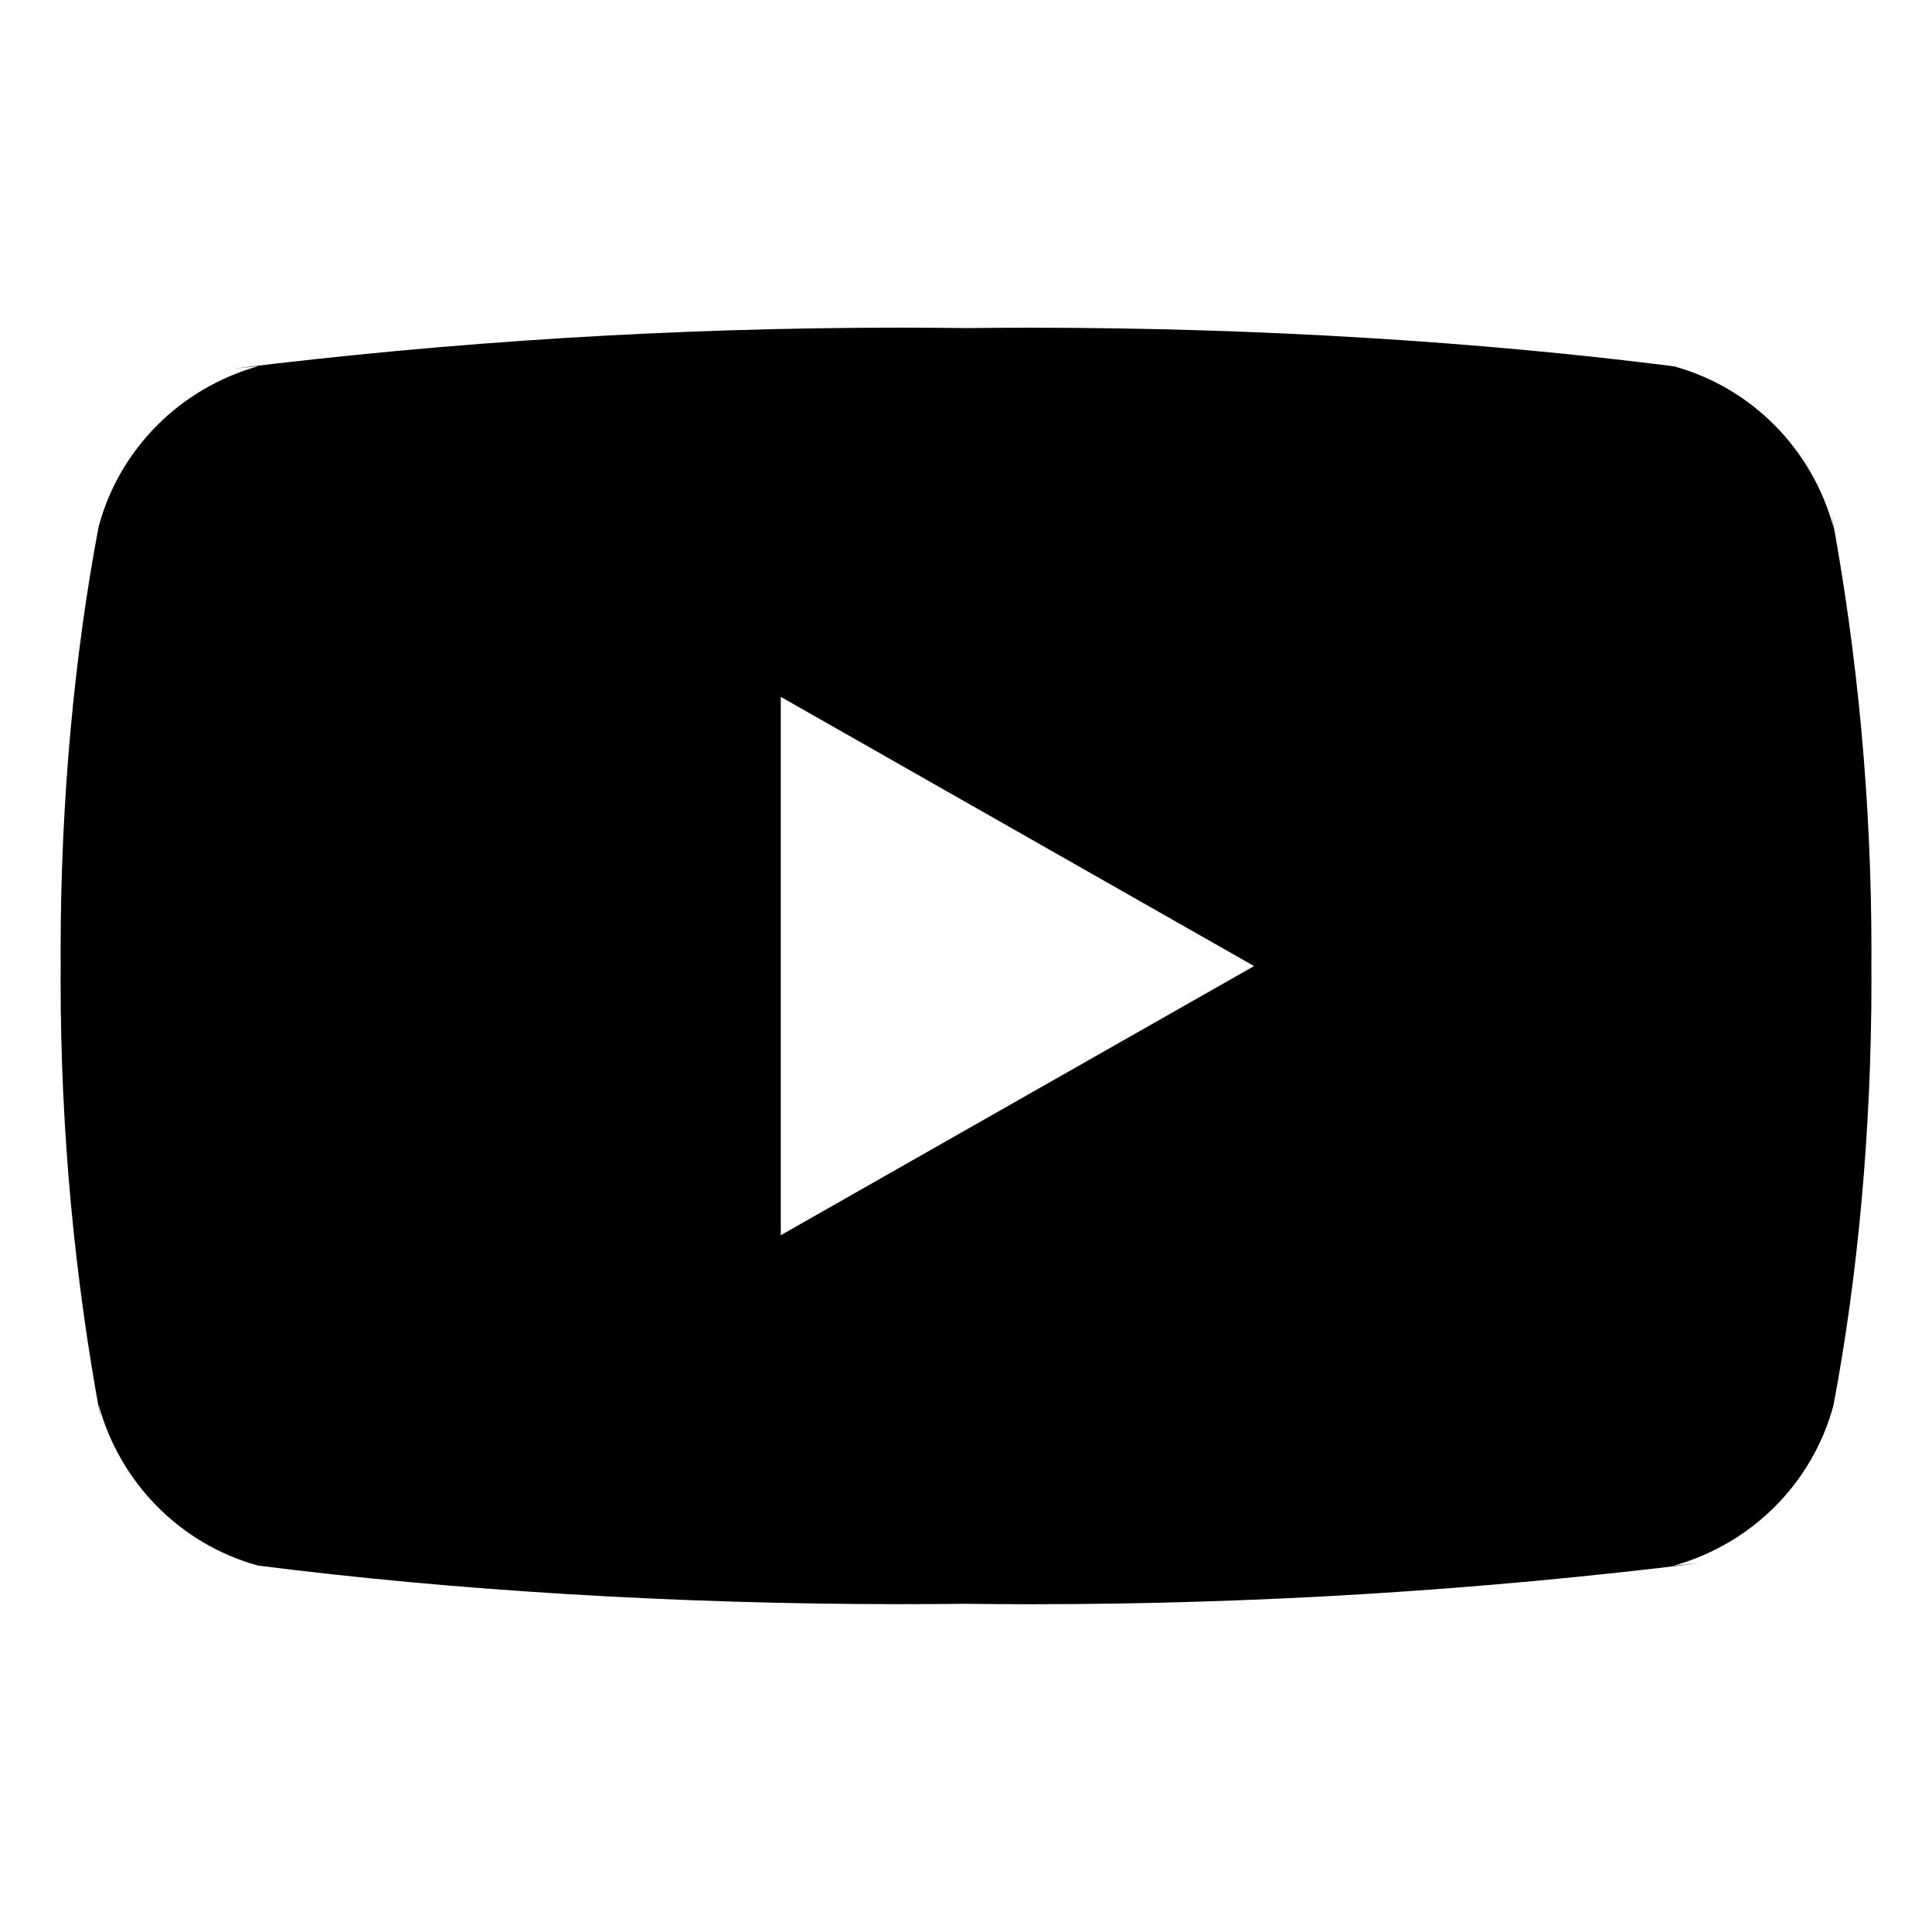
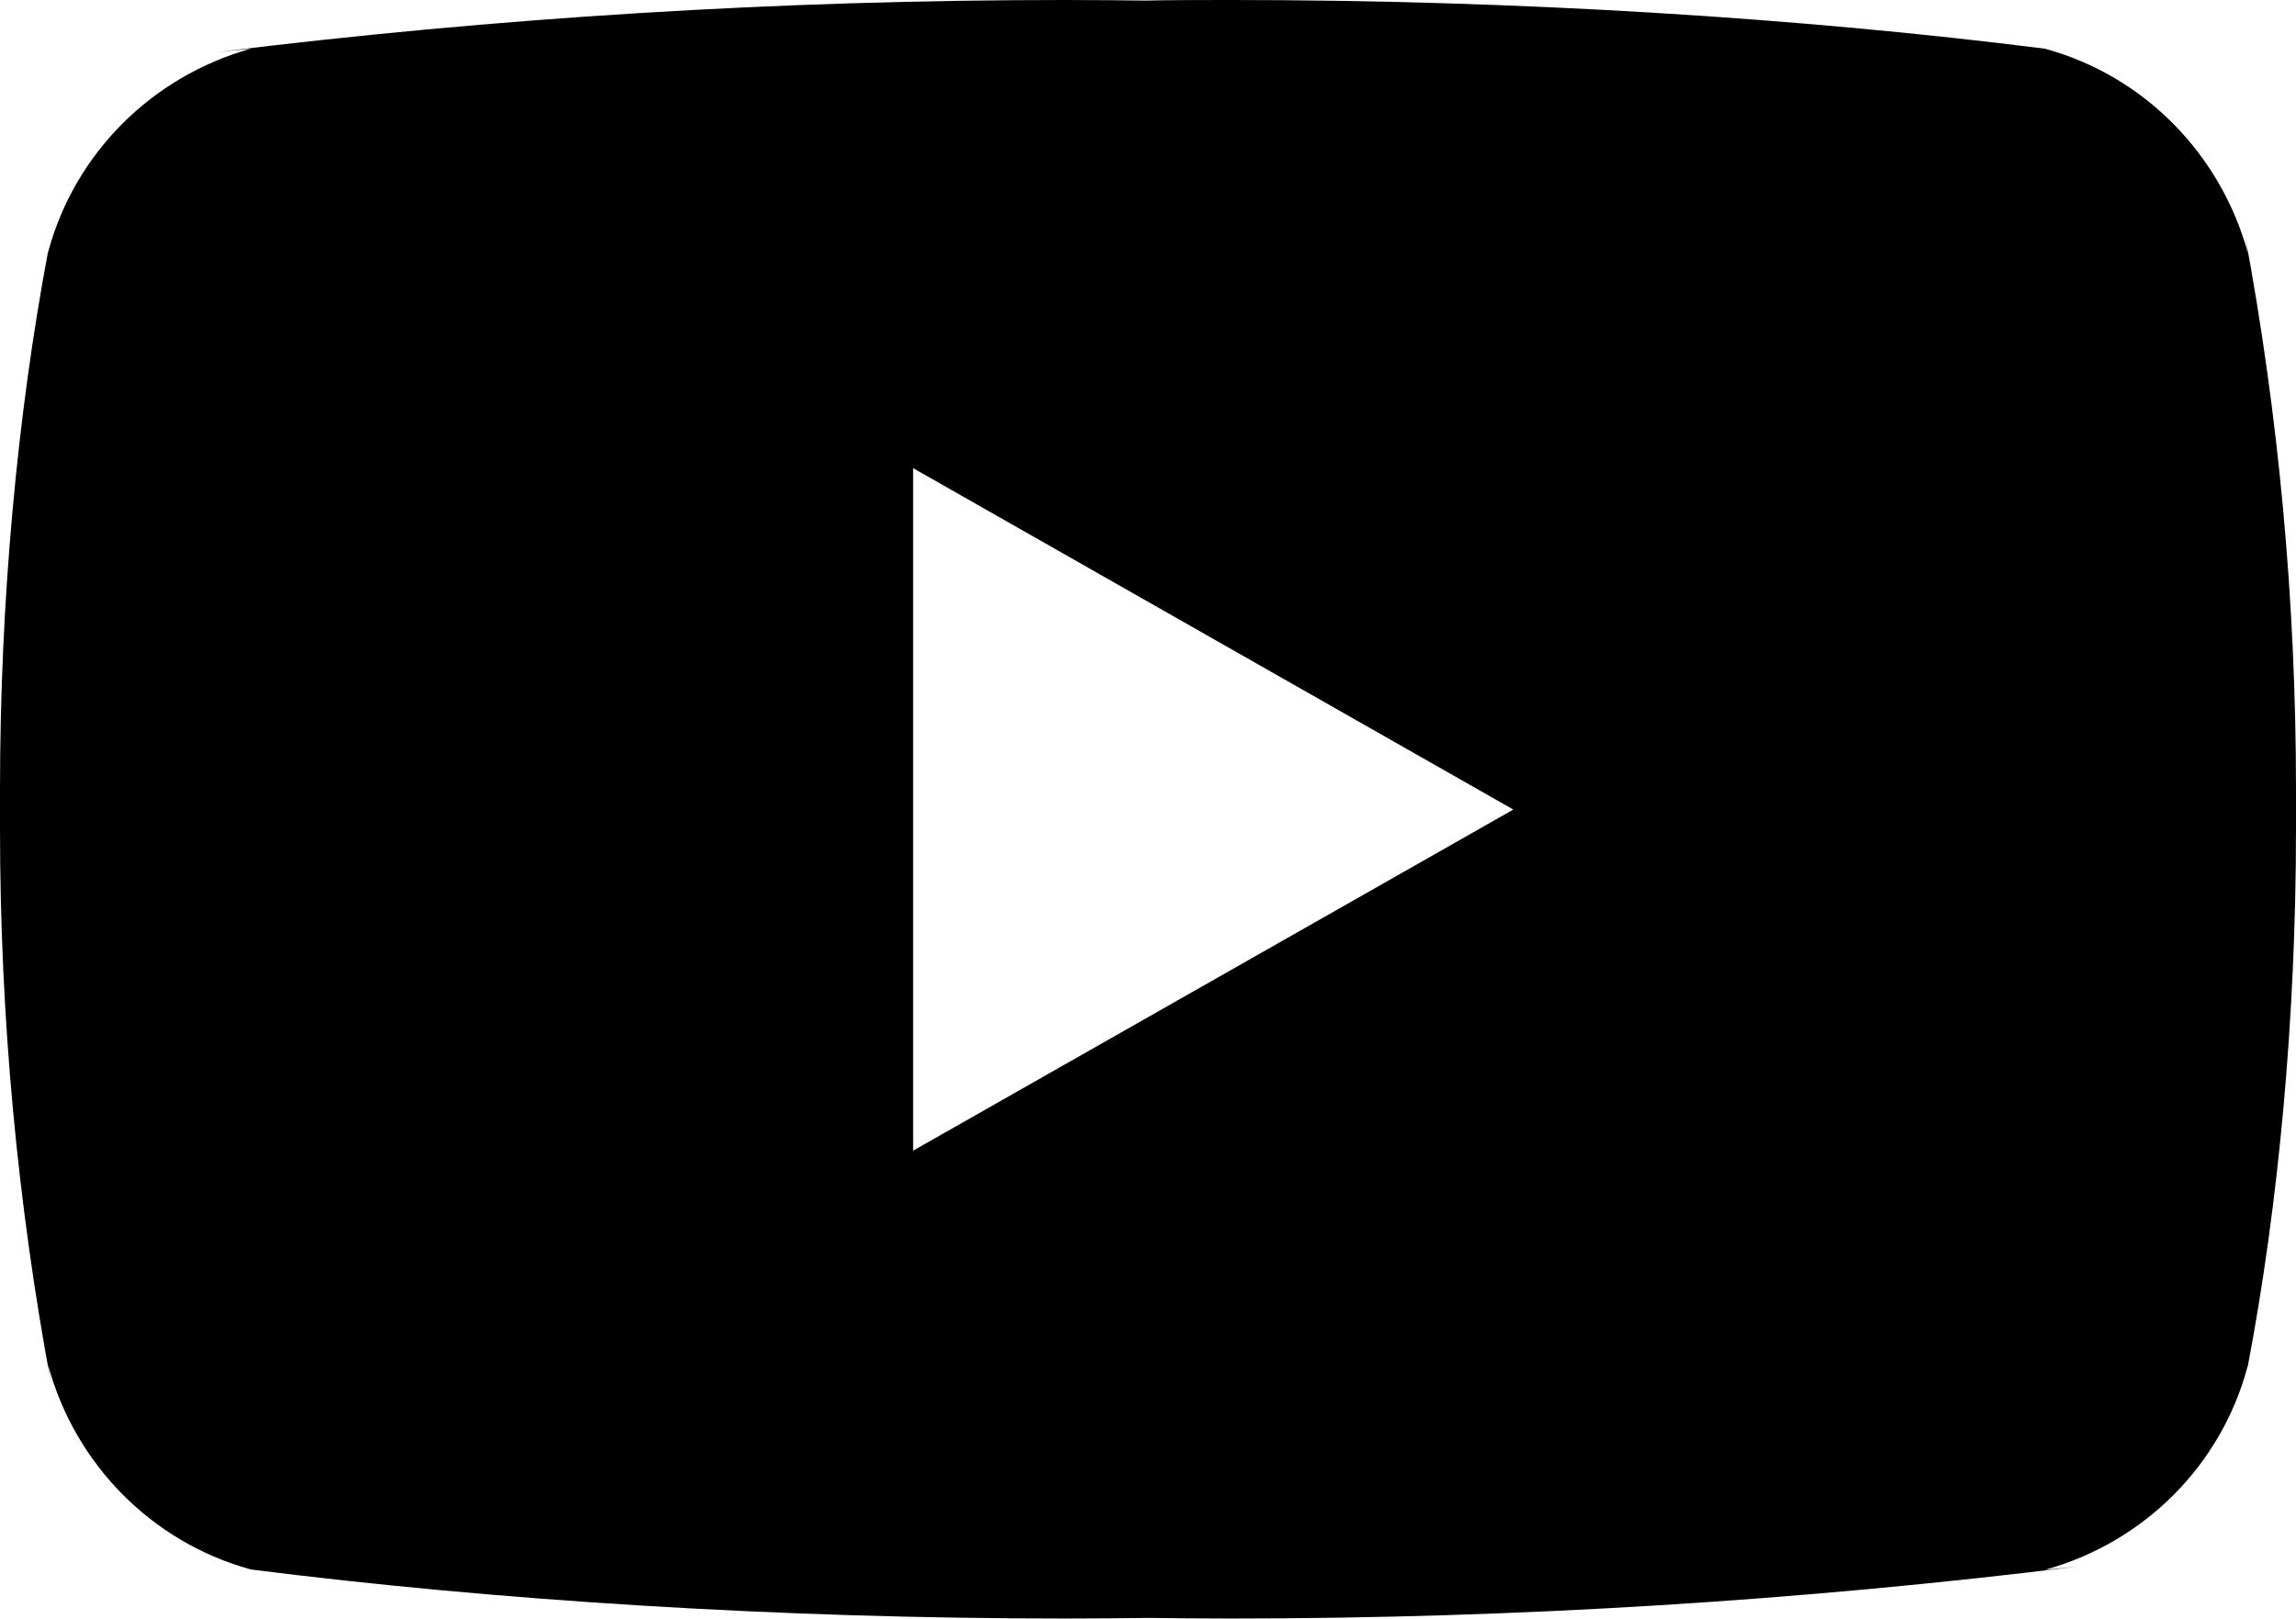
- <svg xmlns="http://www.w3.org/2000/svg" fill="#000000" width="800px" height="800px" viewBox="0 0 32 32" version="1.1">
-   <path d="M12.932 20.459v-8.917l7.839 4.459zM30.368 8.735c-0.354-1.301-1.354-2.307-2.625-2.663l-0.027-0.006c-3.193-0.406-6.886-0.638-10.634-0.638-0.381 0-0.761 0.002-1.14 0.007l0.058-0.001c-0.322-0.004-0.701-0.007-1.082-0.007-3.748 0-7.443 0.232-11.070 0.681l0.434-0.044c-1.297 0.363-2.297 1.368-2.644 2.643l-0.006 0.026c-0.4 2.109-0.628 4.536-0.628 7.016 0 0.088 0 0.176 0.001 0.263l-0-0.014c-0 0.074-0.001 0.162-0.001 0.25 0 2.48 0.229 4.906 0.666 7.259l-0.038-0.244c0.354 1.301 1.354 2.307 2.625 2.663l0.027 0.006c3.193 0.406 6.886 0.638 10.634 0.638 0.38 0 0.76-0.002 1.14-0.007l-0.058 0.001c0.322 0.004 0.702 0.007 1.082 0.007 3.749 0 7.443-0.232 11.070-0.681l-0.434 0.044c1.298-0.362 2.298-1.368 2.646-2.643l0.006-0.026c0.399-2.109 0.627-4.536 0.627-7.015 0-0.088-0-0.176-0.001-0.263l0 0.013c0-0.074 0.001-0.162 0.001-0.25 0-2.48-0.229-4.906-0.666-7.259l0.038 0.244z" />
+ <svg xmlns="http://www.w3.org/2000/svg" version="1.1" id="Layer_1" x="0px" y="0px" viewBox="0 0 749.8 528.6" style="enable-background:new 0 0 749.8 528.6;" xml:space="preserve">
+   <path d="M298.2,375.8V152.9l196,111.5L298.2,375.8z M734.1,82.7c-8.9-32.5-33.9-57.7-65.6-66.6l-0.7-0.2C587.9,5.8,495.6,0,401.9,0  c-9.5,0-19,0-28.5,0.2l1.5,0c-8-0.1-17.5-0.2-27.1-0.2C254.1,0,161.8,5.8,71.1,17l10.8-1.1C49.5,25,24.5,50.1,15.8,82l-0.2,0.7  C5.7,135.4,0,196,0,258c0,2.2,0,4.4,0,6.6v-0.4c0,1.8,0,4.1,0,6.2c0,62,5.7,122.6,16.7,181.5l-1-6.1c8.8,32.5,33.9,57.7,65.6,66.6  l0.7,0.2c79.8,10.1,172.1,16,265.8,16c9.5,0,19-0.1,28.5-0.2l-1.5,0c8,0.1,17.5,0.2,27.1,0.2c93.7,0,186.1-5.8,276.7-17l-10.8,1.1  c32.5-9,57.5-34.2,66.1-66.1l0.2-0.6c10-52.7,15.7-113.4,15.7-175.4c0-2.2,0-4.4,0-6.6v0.3c0-1.9,0-4,0-6.2  c0-62-5.7-122.6-16.7-181.5L734.1,82.7L734.1,82.7z" />
</svg>
